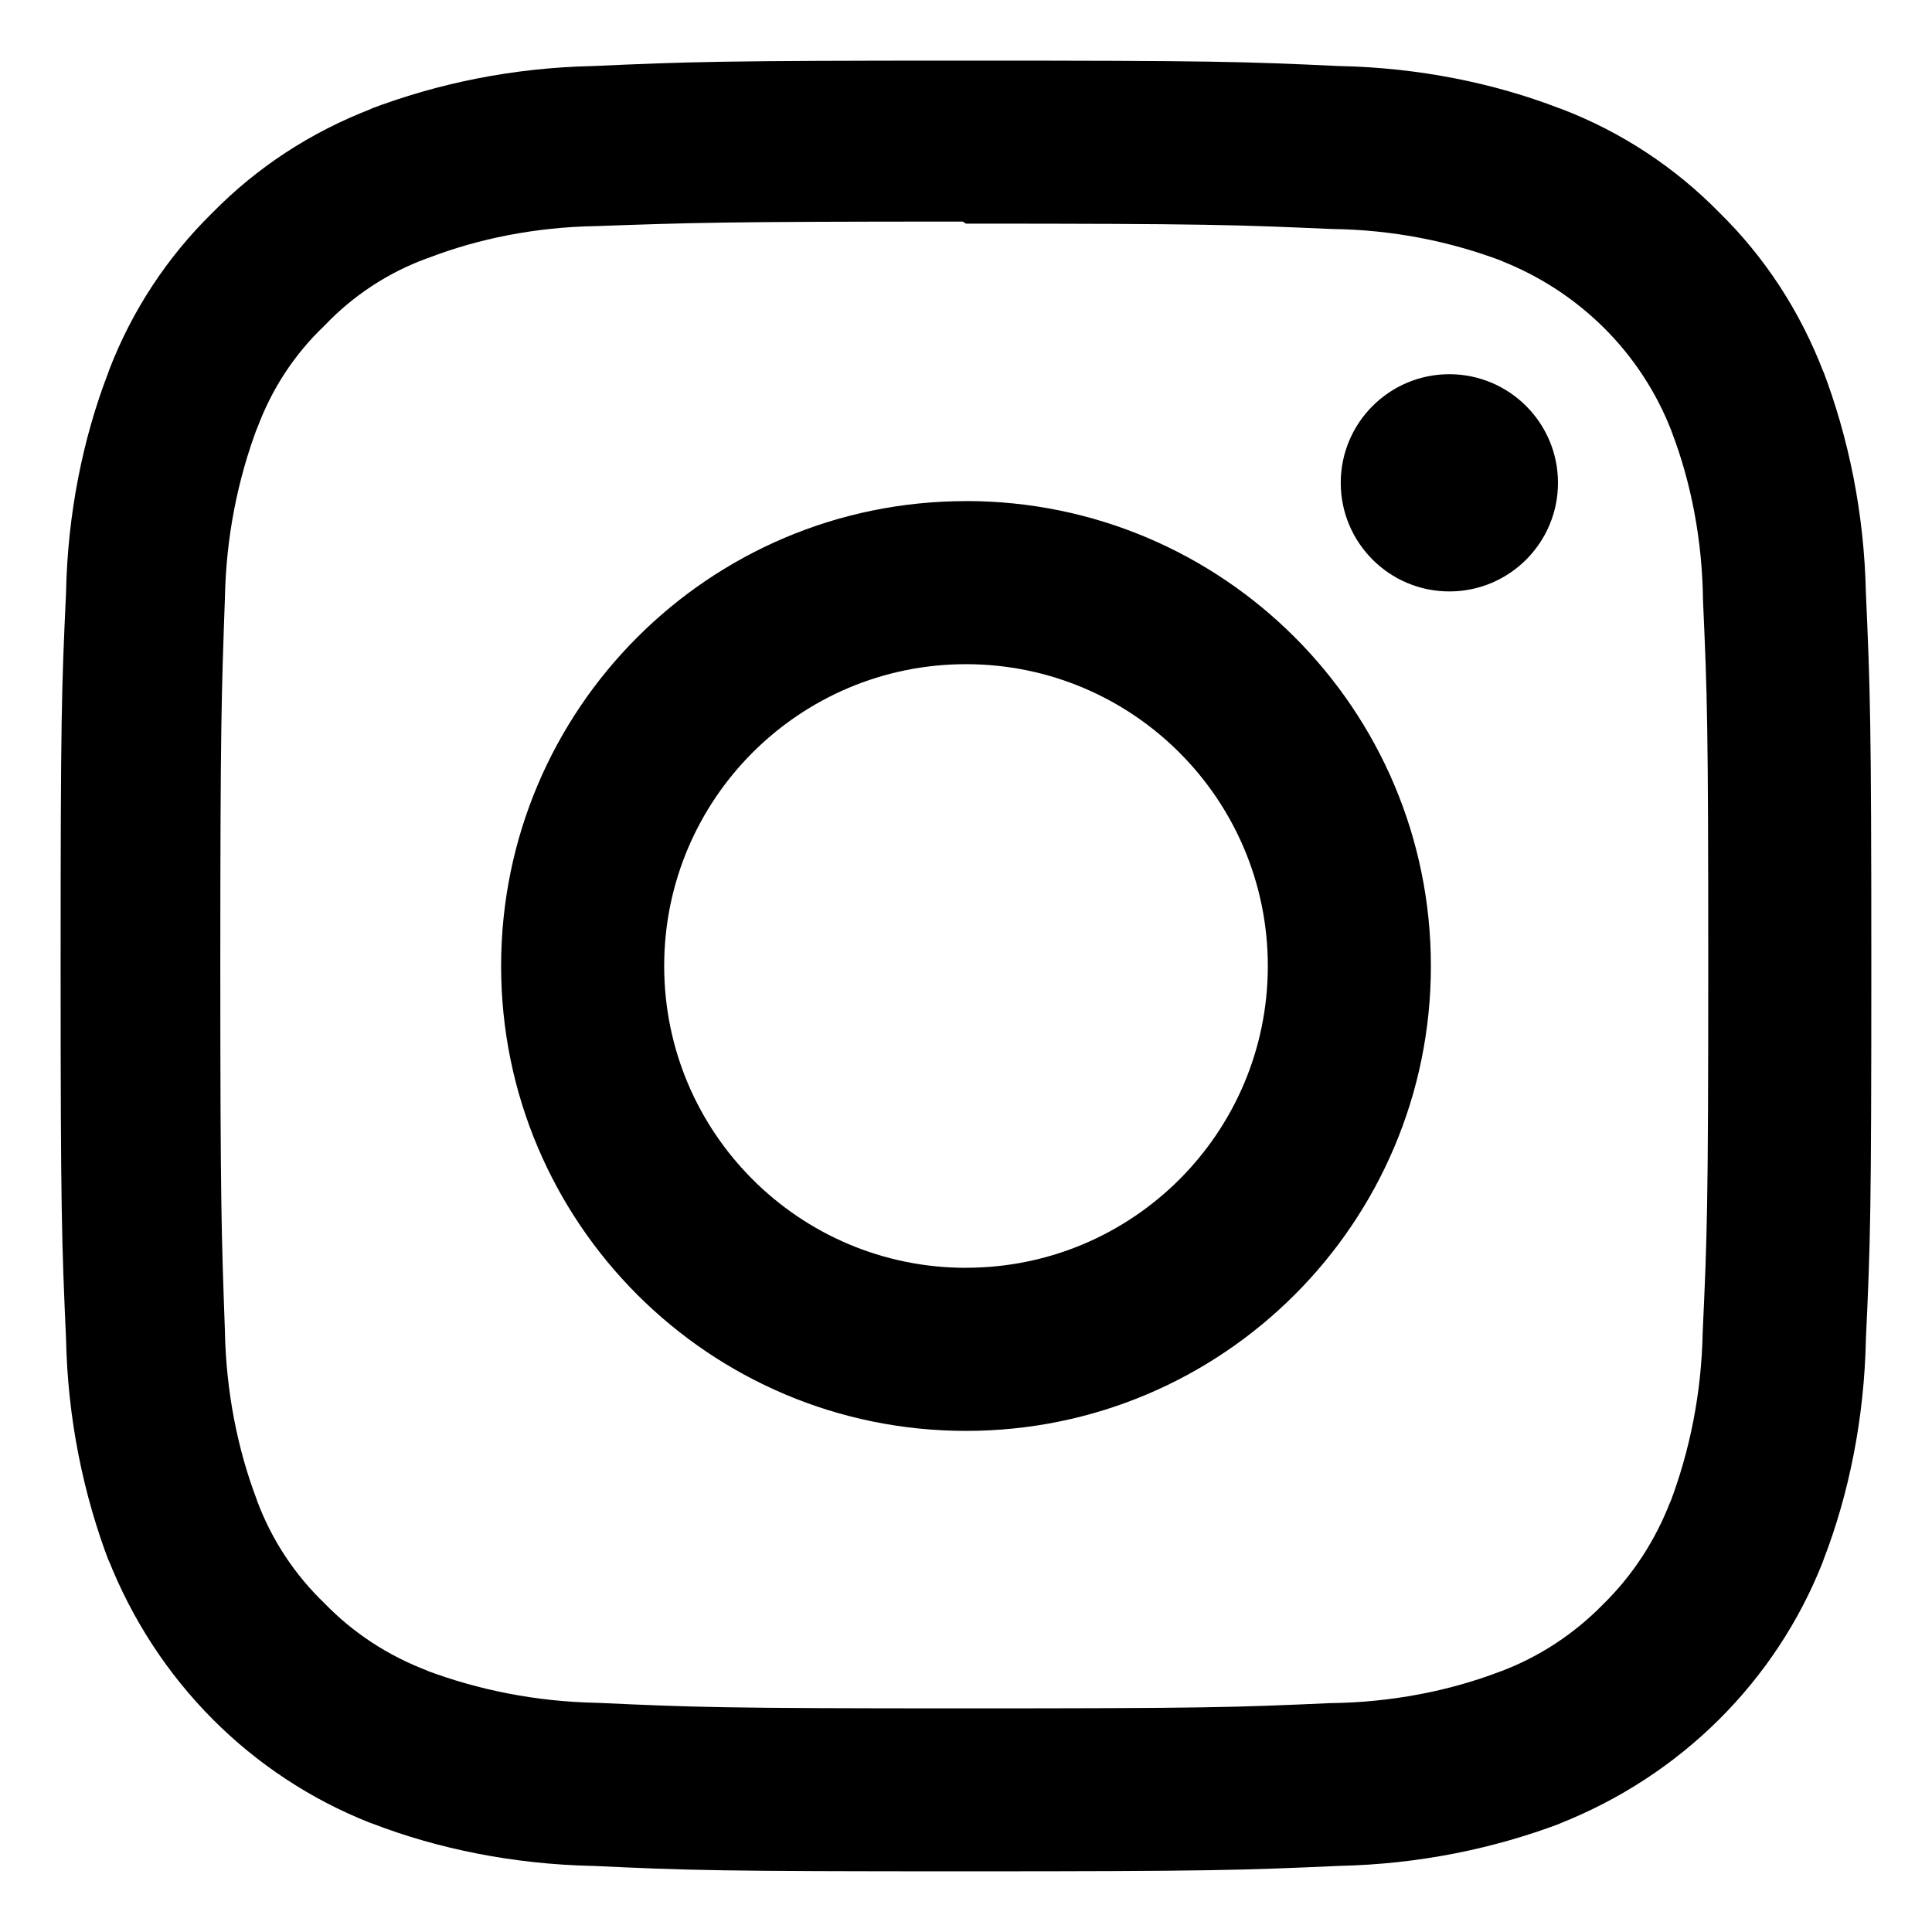
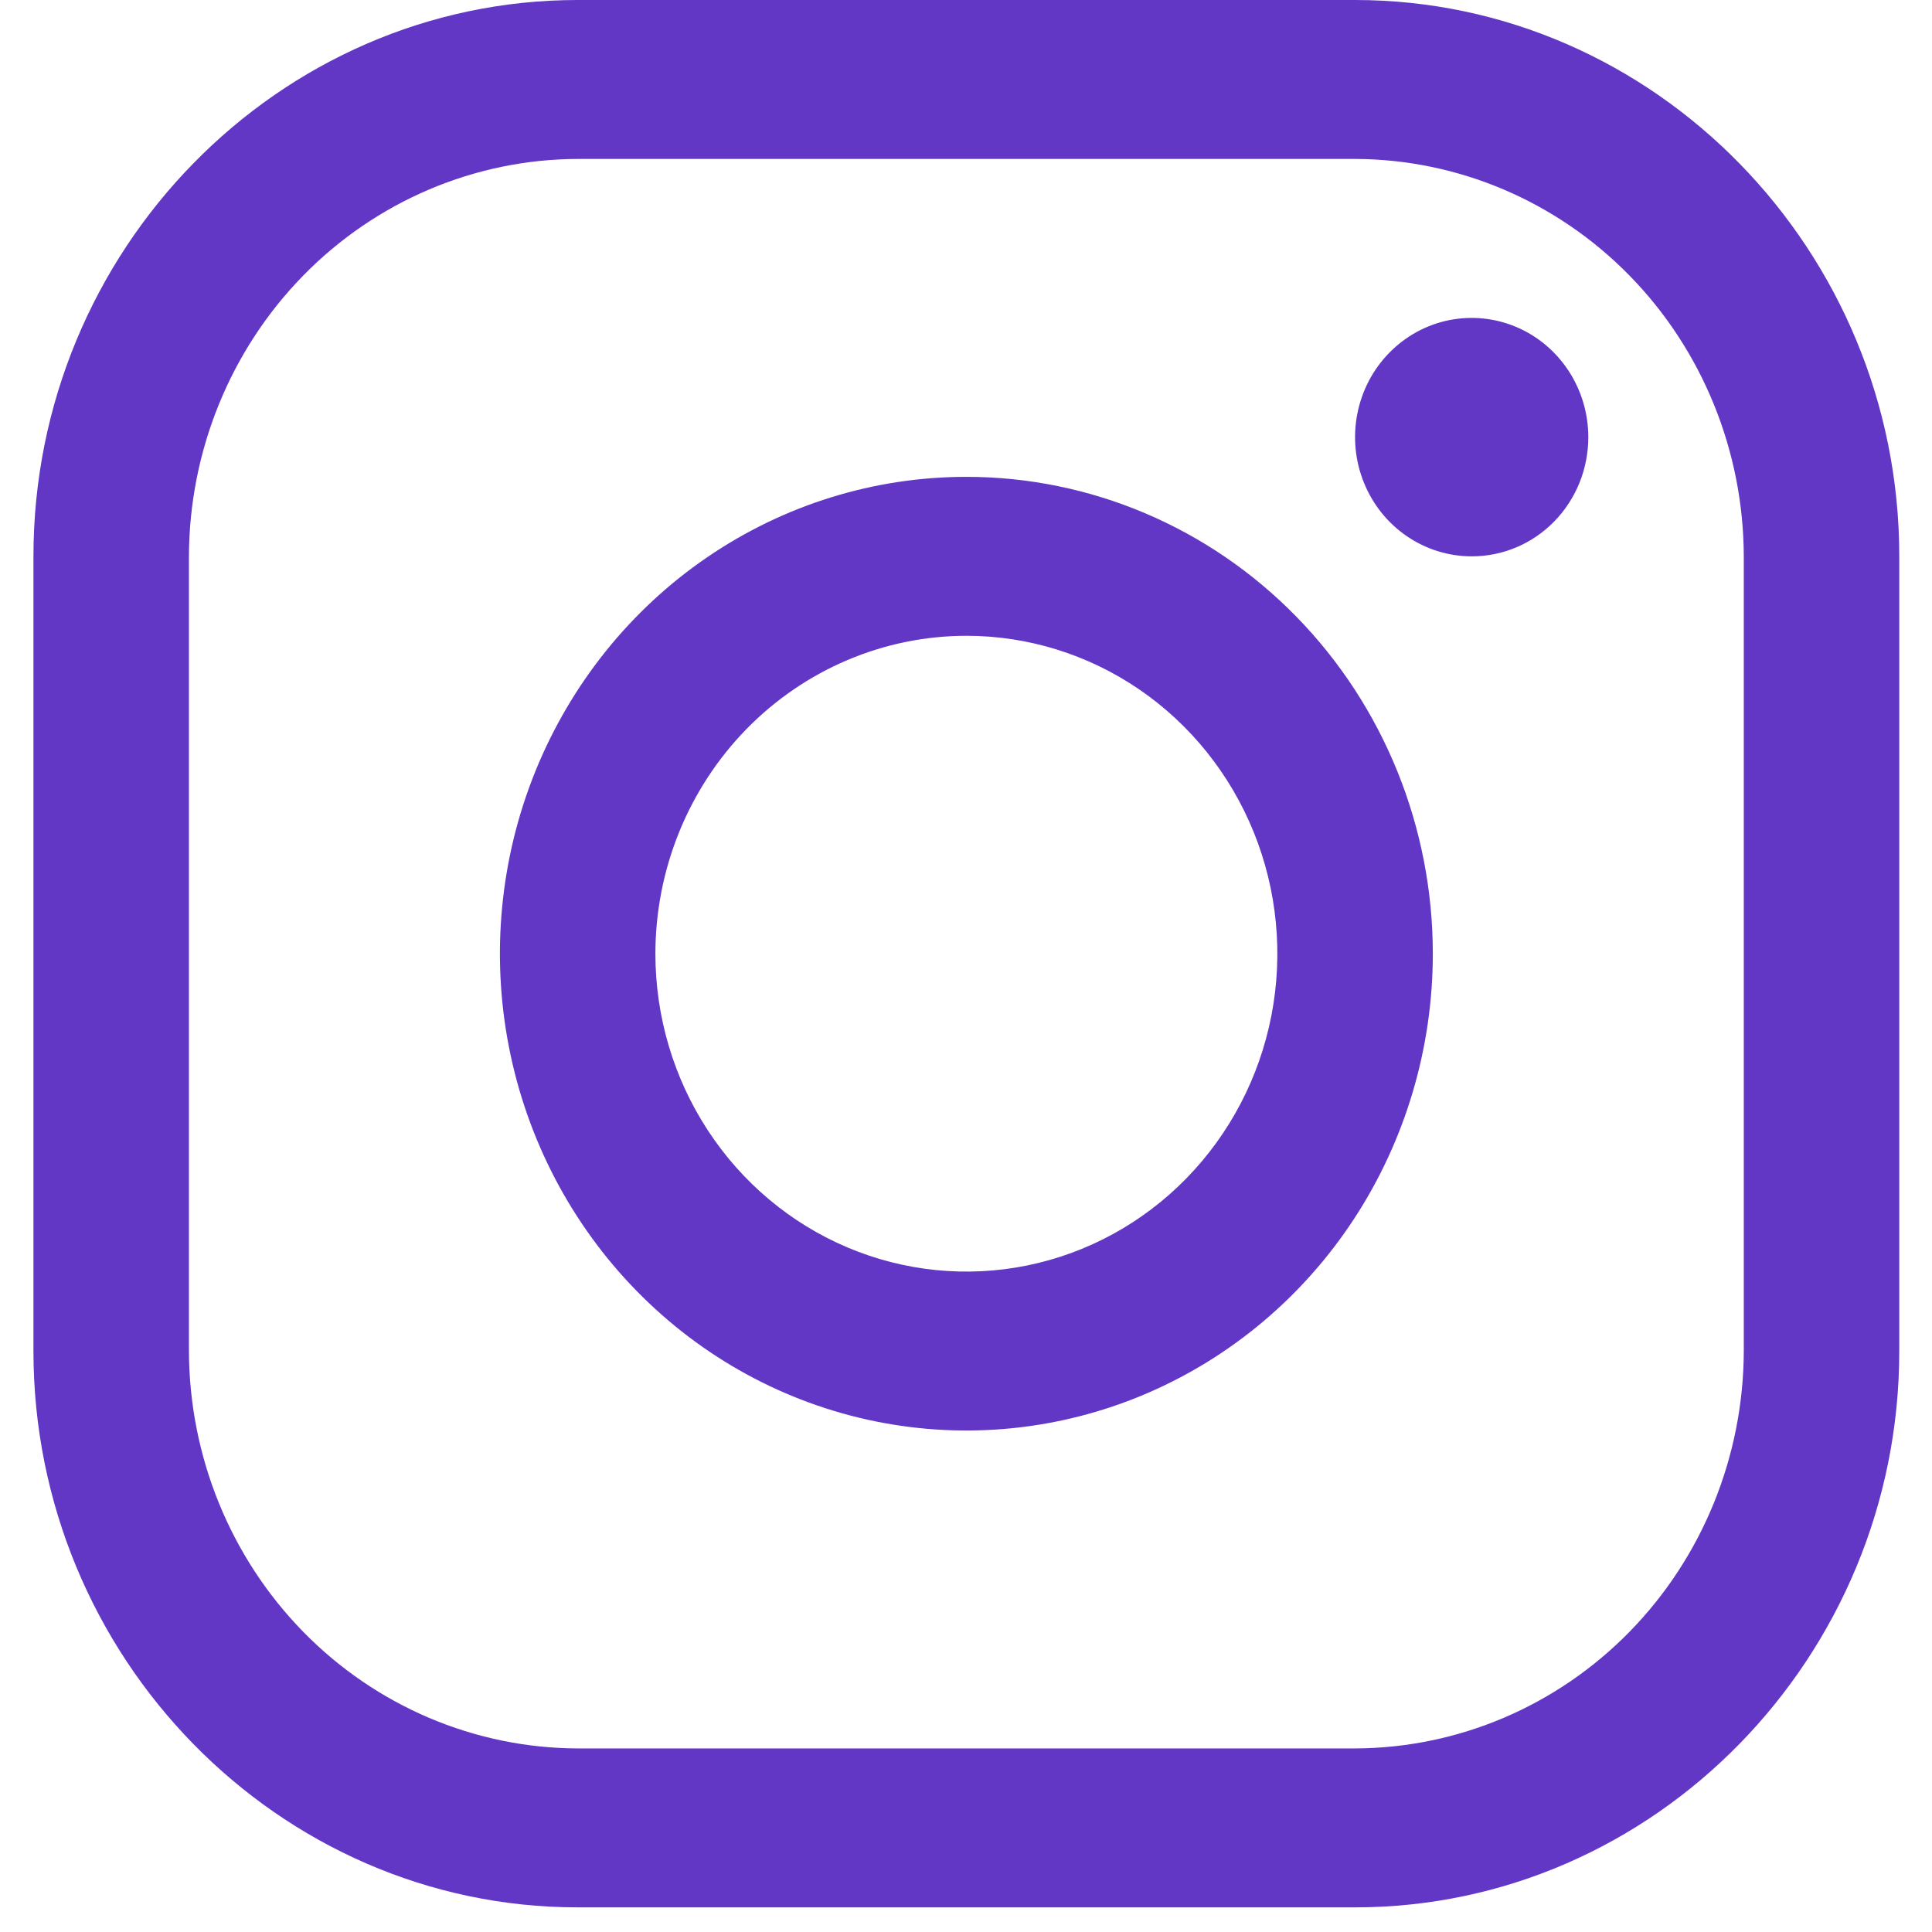
- <svg xmlns="http://www.w3.org/2000/svg" fill="#000000" width="800px" height="800px" viewBox="0 0 32 32" version="1.1">
-   <path d="M25.805 7.996c0 0 0 0.001 0 0.001 0 0.994-0.806 1.799-1.799 1.799s-1.799-0.806-1.799-1.799c0-0.994 0.806-1.799 1.799-1.799v0c0.993 0.001 1.798 0.805 1.799 1.798v0zM16 20.999c-2.761 0-4.999-2.238-4.999-4.999s2.238-4.999 4.999-4.999c2.761 0 4.999 2.238 4.999 4.999v0c0 0 0 0.001 0 0.001 0 2.76-2.237 4.997-4.997 4.997-0 0-0.001 0-0.001 0h0zM16 8.3c0 0 0 0-0 0-4.253 0-7.7 3.448-7.7 7.7s3.448 7.7 7.7 7.7c4.253 0 7.7-3.448 7.7-7.7v0c0-0 0-0 0-0.001 0-4.252-3.447-7.7-7.7-7.7-0 0-0 0-0.001 0h0zM16 3.704c4.003 0 4.48 0.020 6.061 0.089 1.003 0.012 1.957 0.202 2.84 0.538l-0.057-0.019c1.314 0.512 2.334 1.532 2.835 2.812l0.012 0.034c0.316 0.826 0.504 1.781 0.516 2.778l0 0.005c0.071 1.582 0.087 2.057 0.087 6.061s-0.019 4.48-0.092 6.061c-0.019 1.004-0.21 1.958-0.545 2.841l0.019-0.058c-0.258 0.676-0.64 1.252-1.123 1.726l-0.001 0.001c-0.473 0.484-1.049 0.866-1.692 1.109l-0.032 0.011c-0.829 0.316-1.787 0.504-2.788 0.516l-0.005 0c-1.592 0.071-2.061 0.087-6.072 0.087-4.013 0-4.481-0.019-6.072-0.092-1.008-0.019-1.966-0.21-2.853-0.545l0.059 0.019c-0.676-0.254-1.252-0.637-1.722-1.122l-0.001-0.001c-0.489-0.47-0.873-1.047-1.114-1.693l-0.010-0.031c-0.315-0.828-0.506-1.785-0.525-2.785l-0-0.008c-0.056-1.575-0.076-2.061-0.076-6.053 0-3.994 0.020-4.481 0.076-6.075 0.019-1.007 0.209-1.964 0.544-2.85l-0.019 0.059c0.247-0.679 0.632-1.257 1.123-1.724l0.002-0.002c0.468-0.492 1.045-0.875 1.692-1.112l0.031-0.010c0.823-0.318 1.774-0.509 2.768-0.526l0.007-0c1.593-0.056 2.062-0.075 6.072-0.075zM16 1.004c-4.074 0-4.582 0.019-6.182 0.090-1.315 0.028-2.562 0.282-3.716 0.723l0.076-0.025c-1.040 0.397-1.926 0.986-2.656 1.728l-0.001 0.001c-0.745 0.73-1.333 1.617-1.713 2.607l-0.017 0.050c-0.416 1.078-0.67 2.326-0.697 3.628l-0 0.012c-0.075 1.6-0.090 2.108-0.090 6.182s0.019 4.582 0.090 6.182c0.028 1.315 0.282 2.562 0.723 3.716l-0.025-0.076c0.796 2.021 2.365 3.59 4.334 4.368l0.052 0.018c1.078 0.415 2.326 0.669 3.628 0.697l0.012 0c1.6 0.075 2.108 0.090 6.182 0.090s4.582-0.019 6.182-0.090c1.315-0.029 2.562-0.282 3.716-0.723l-0.076 0.026c2.021-0.796 3.59-2.365 4.368-4.334l0.018-0.052c0.416-1.078 0.669-2.326 0.697-3.628l0-0.012c0.075-1.6 0.090-2.108 0.090-6.182s-0.019-4.582-0.090-6.182c-0.029-1.315-0.282-2.562-0.723-3.716l0.026 0.076c-0.398-1.040-0.986-1.926-1.729-2.656l-0.001-0.001c-0.73-0.745-1.617-1.333-2.607-1.713l-0.050-0.017c-1.078-0.416-2.326-0.67-3.628-0.697l-0.012-0c-1.6-0.075-2.108-0.090-6.182-0.090z" />
+ <svg xmlns="http://www.w3.org/2000/svg" width="48" height="48" viewBox="0 0 48 48" fill="none">
+   <path d="M33.666 3.949C36.225 3.956 38.677 4.999 40.487 6.849C42.297 8.699 43.316 11.206 43.324 13.822V33.566C43.316 36.182 42.297 38.689 40.487 40.539C38.677 42.389 36.225 43.431 33.666 43.439H14.352C11.793 43.431 9.341 42.389 7.531 40.539C5.722 38.689 4.702 36.182 4.694 33.566V13.822C4.702 11.206 5.722 8.699 7.531 6.849C9.341 4.999 11.793 3.956 14.352 3.949H33.666ZM33.666 0H14.352C6.915 0 0.831 6.22 0.831 13.822V33.566C0.831 41.168 6.915 47.388 14.352 47.388H33.666C41.103 47.388 47.187 41.168 47.187 33.566V13.822C47.187 6.22 41.103 0 33.666 0Z" fill="#6337C6" />
+   <path d="M36.563 13.822C35.99 13.822 35.43 13.648 34.954 13.323C34.477 12.997 34.106 12.535 33.887 11.993C33.667 11.452 33.61 10.857 33.722 10.282C33.834 9.708 34.109 9.18 34.515 8.766C34.92 8.352 35.436 8.069 35.998 7.955C36.56 7.841 37.143 7.9 37.672 8.124C38.201 8.348 38.654 8.728 38.972 9.215C39.291 9.702 39.461 10.274 39.461 10.86C39.461 11.249 39.387 11.635 39.242 11.994C39.096 12.354 38.883 12.681 38.614 12.956C38.345 13.231 38.025 13.45 37.673 13.598C37.321 13.747 36.944 13.823 36.563 13.822Z" fill="#6337C6" />
+   <path d="M24.009 15.796C25.537 15.796 27.031 16.259 28.302 17.127C29.572 17.995 30.562 19.228 31.147 20.671C31.732 22.115 31.885 23.703 31.587 25.235C31.289 26.767 30.553 28.174 29.472 29.279C28.392 30.384 27.015 31.136 25.516 31.441C24.018 31.745 22.464 31.589 21.052 30.991C19.64 30.393 18.434 29.381 17.585 28.082C16.736 26.783 16.283 25.256 16.283 23.694C16.285 21.6 17.1 19.592 18.548 18.111C19.997 16.631 21.961 15.798 24.009 15.796ZM24.009 11.847C21.717 11.847 19.476 12.542 17.571 13.844C15.665 15.145 14.18 16.996 13.302 19.16C12.425 21.325 12.196 23.707 12.643 26.005C13.09 28.303 14.194 30.414 15.815 32.071C17.435 33.728 19.5 34.856 21.748 35.313C23.996 35.77 26.326 35.536 28.444 34.639C30.561 33.742 32.371 32.224 33.645 30.276C34.918 28.328 35.598 26.037 35.598 23.694C35.598 20.552 34.377 17.539 32.204 15.317C30.03 13.095 27.083 11.847 24.009 11.847Z" fill="#6337C6" />
</svg>
